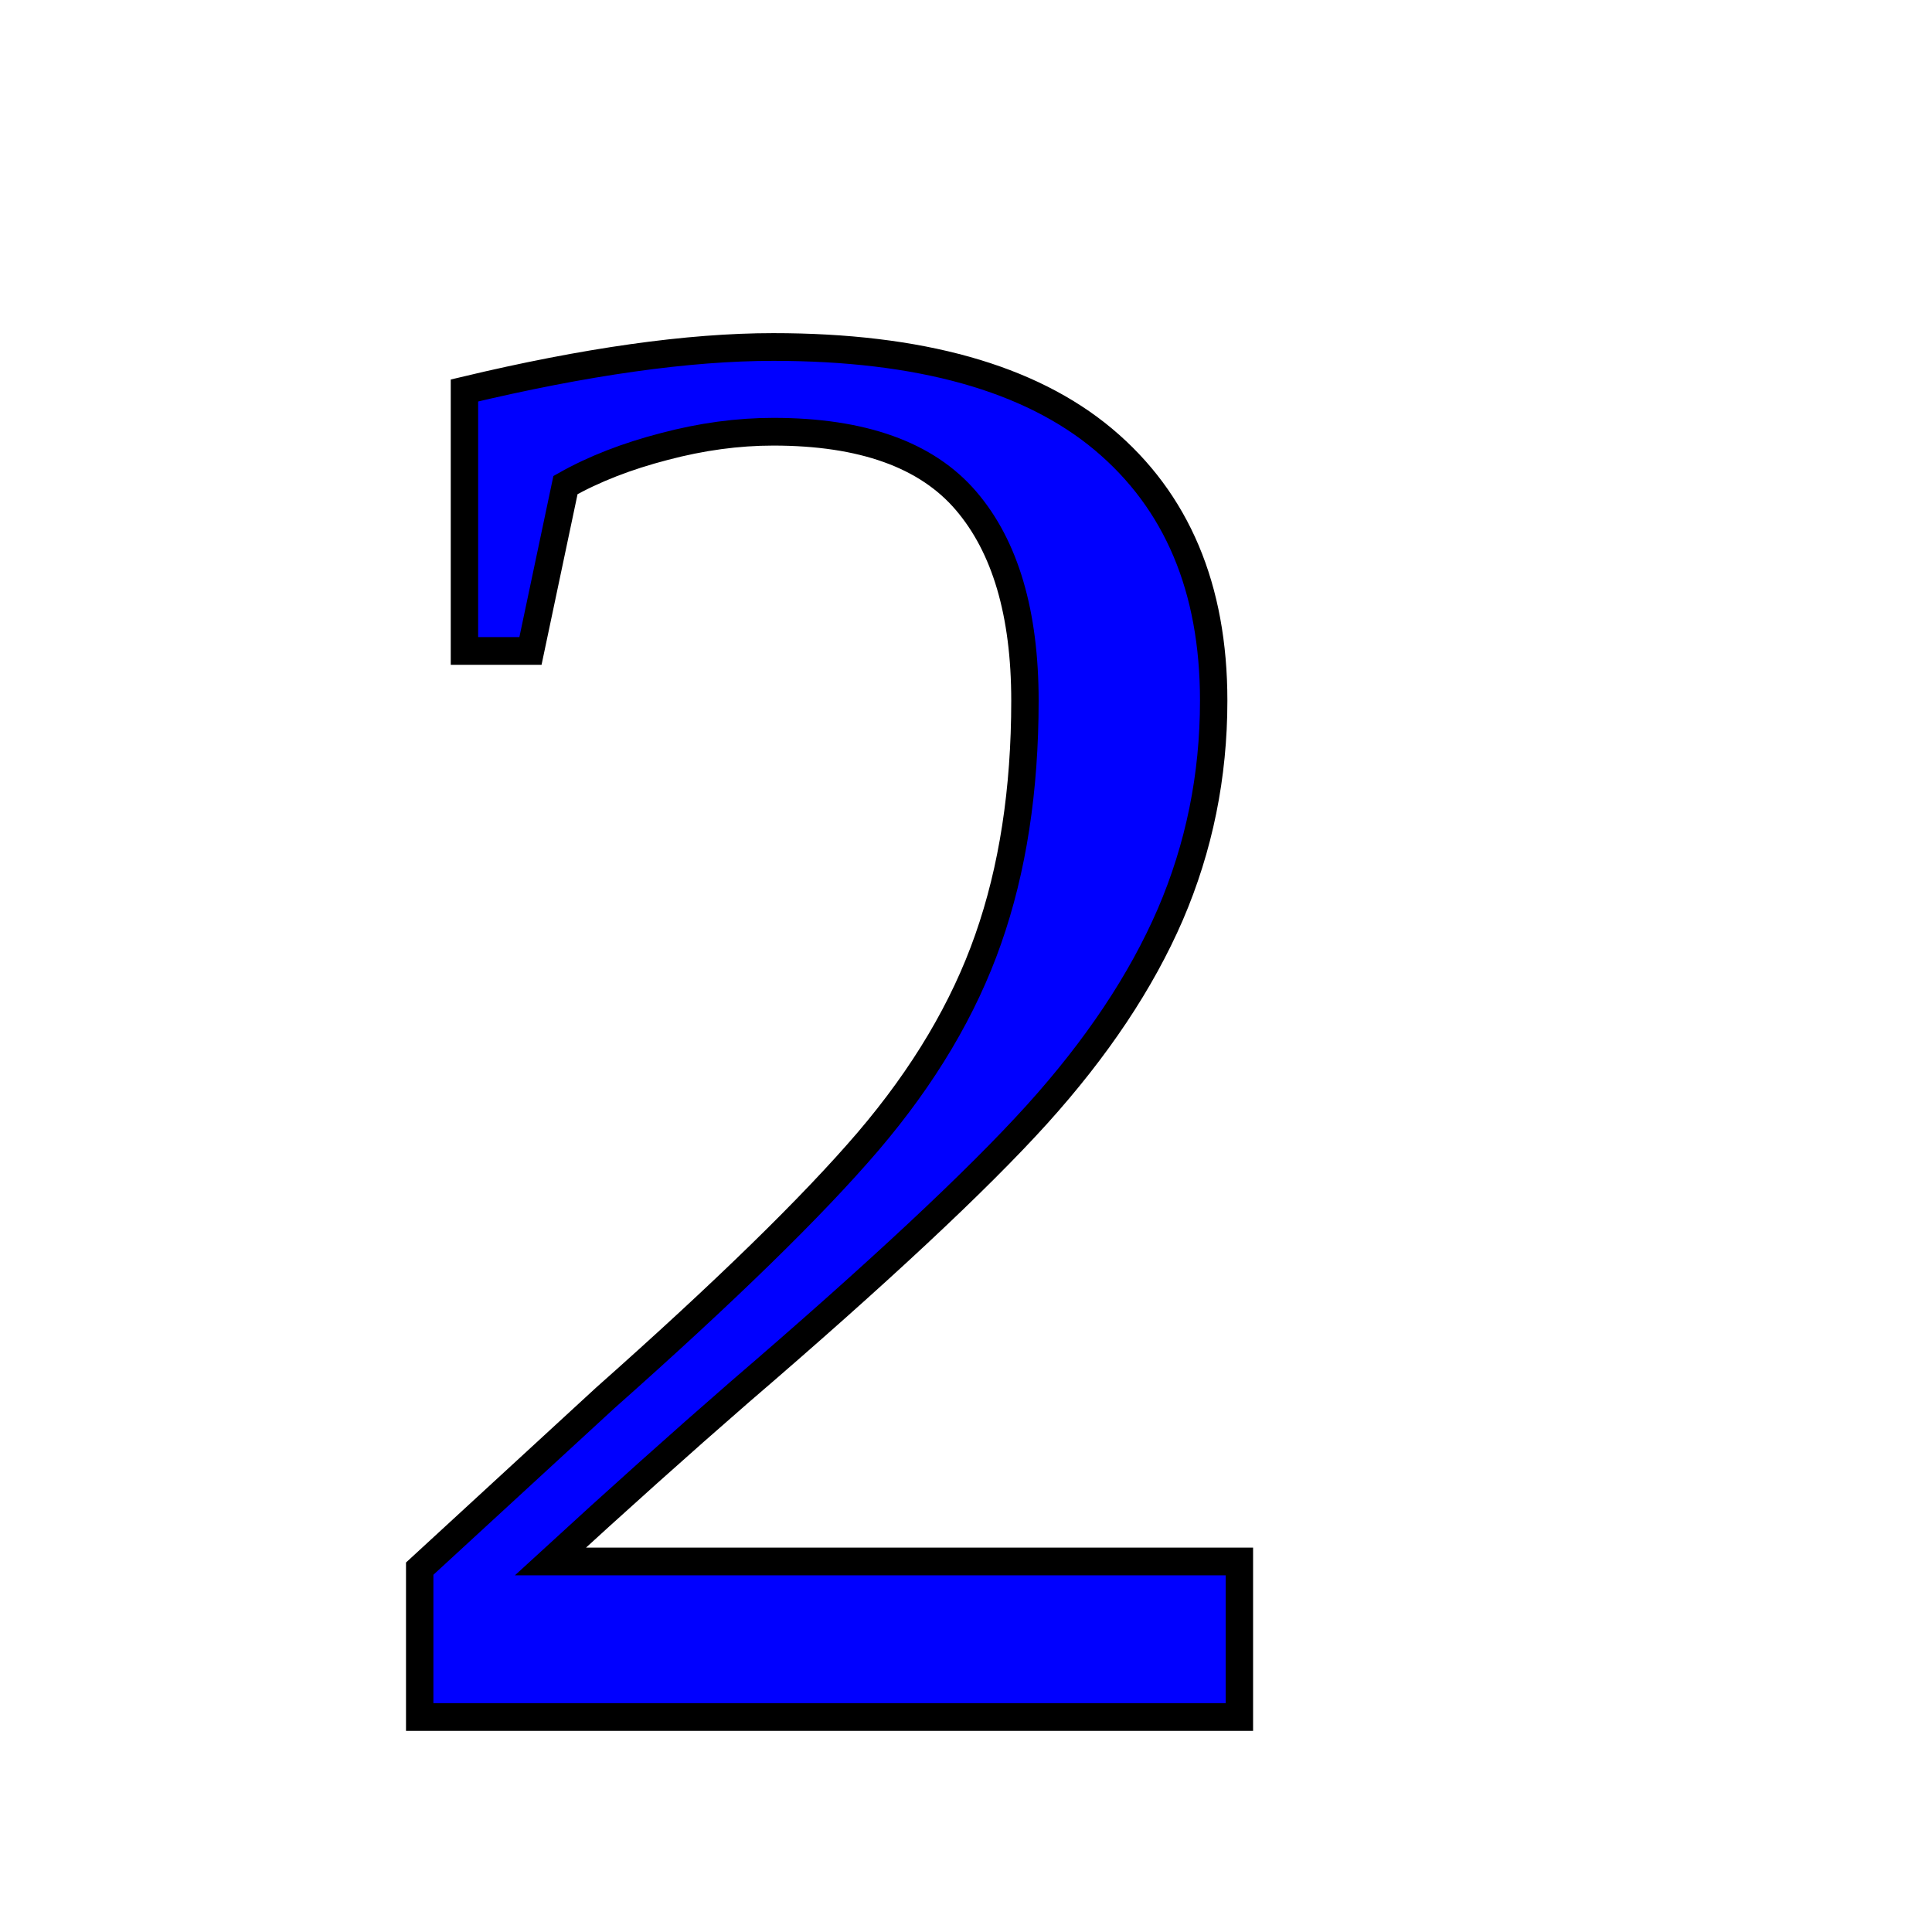
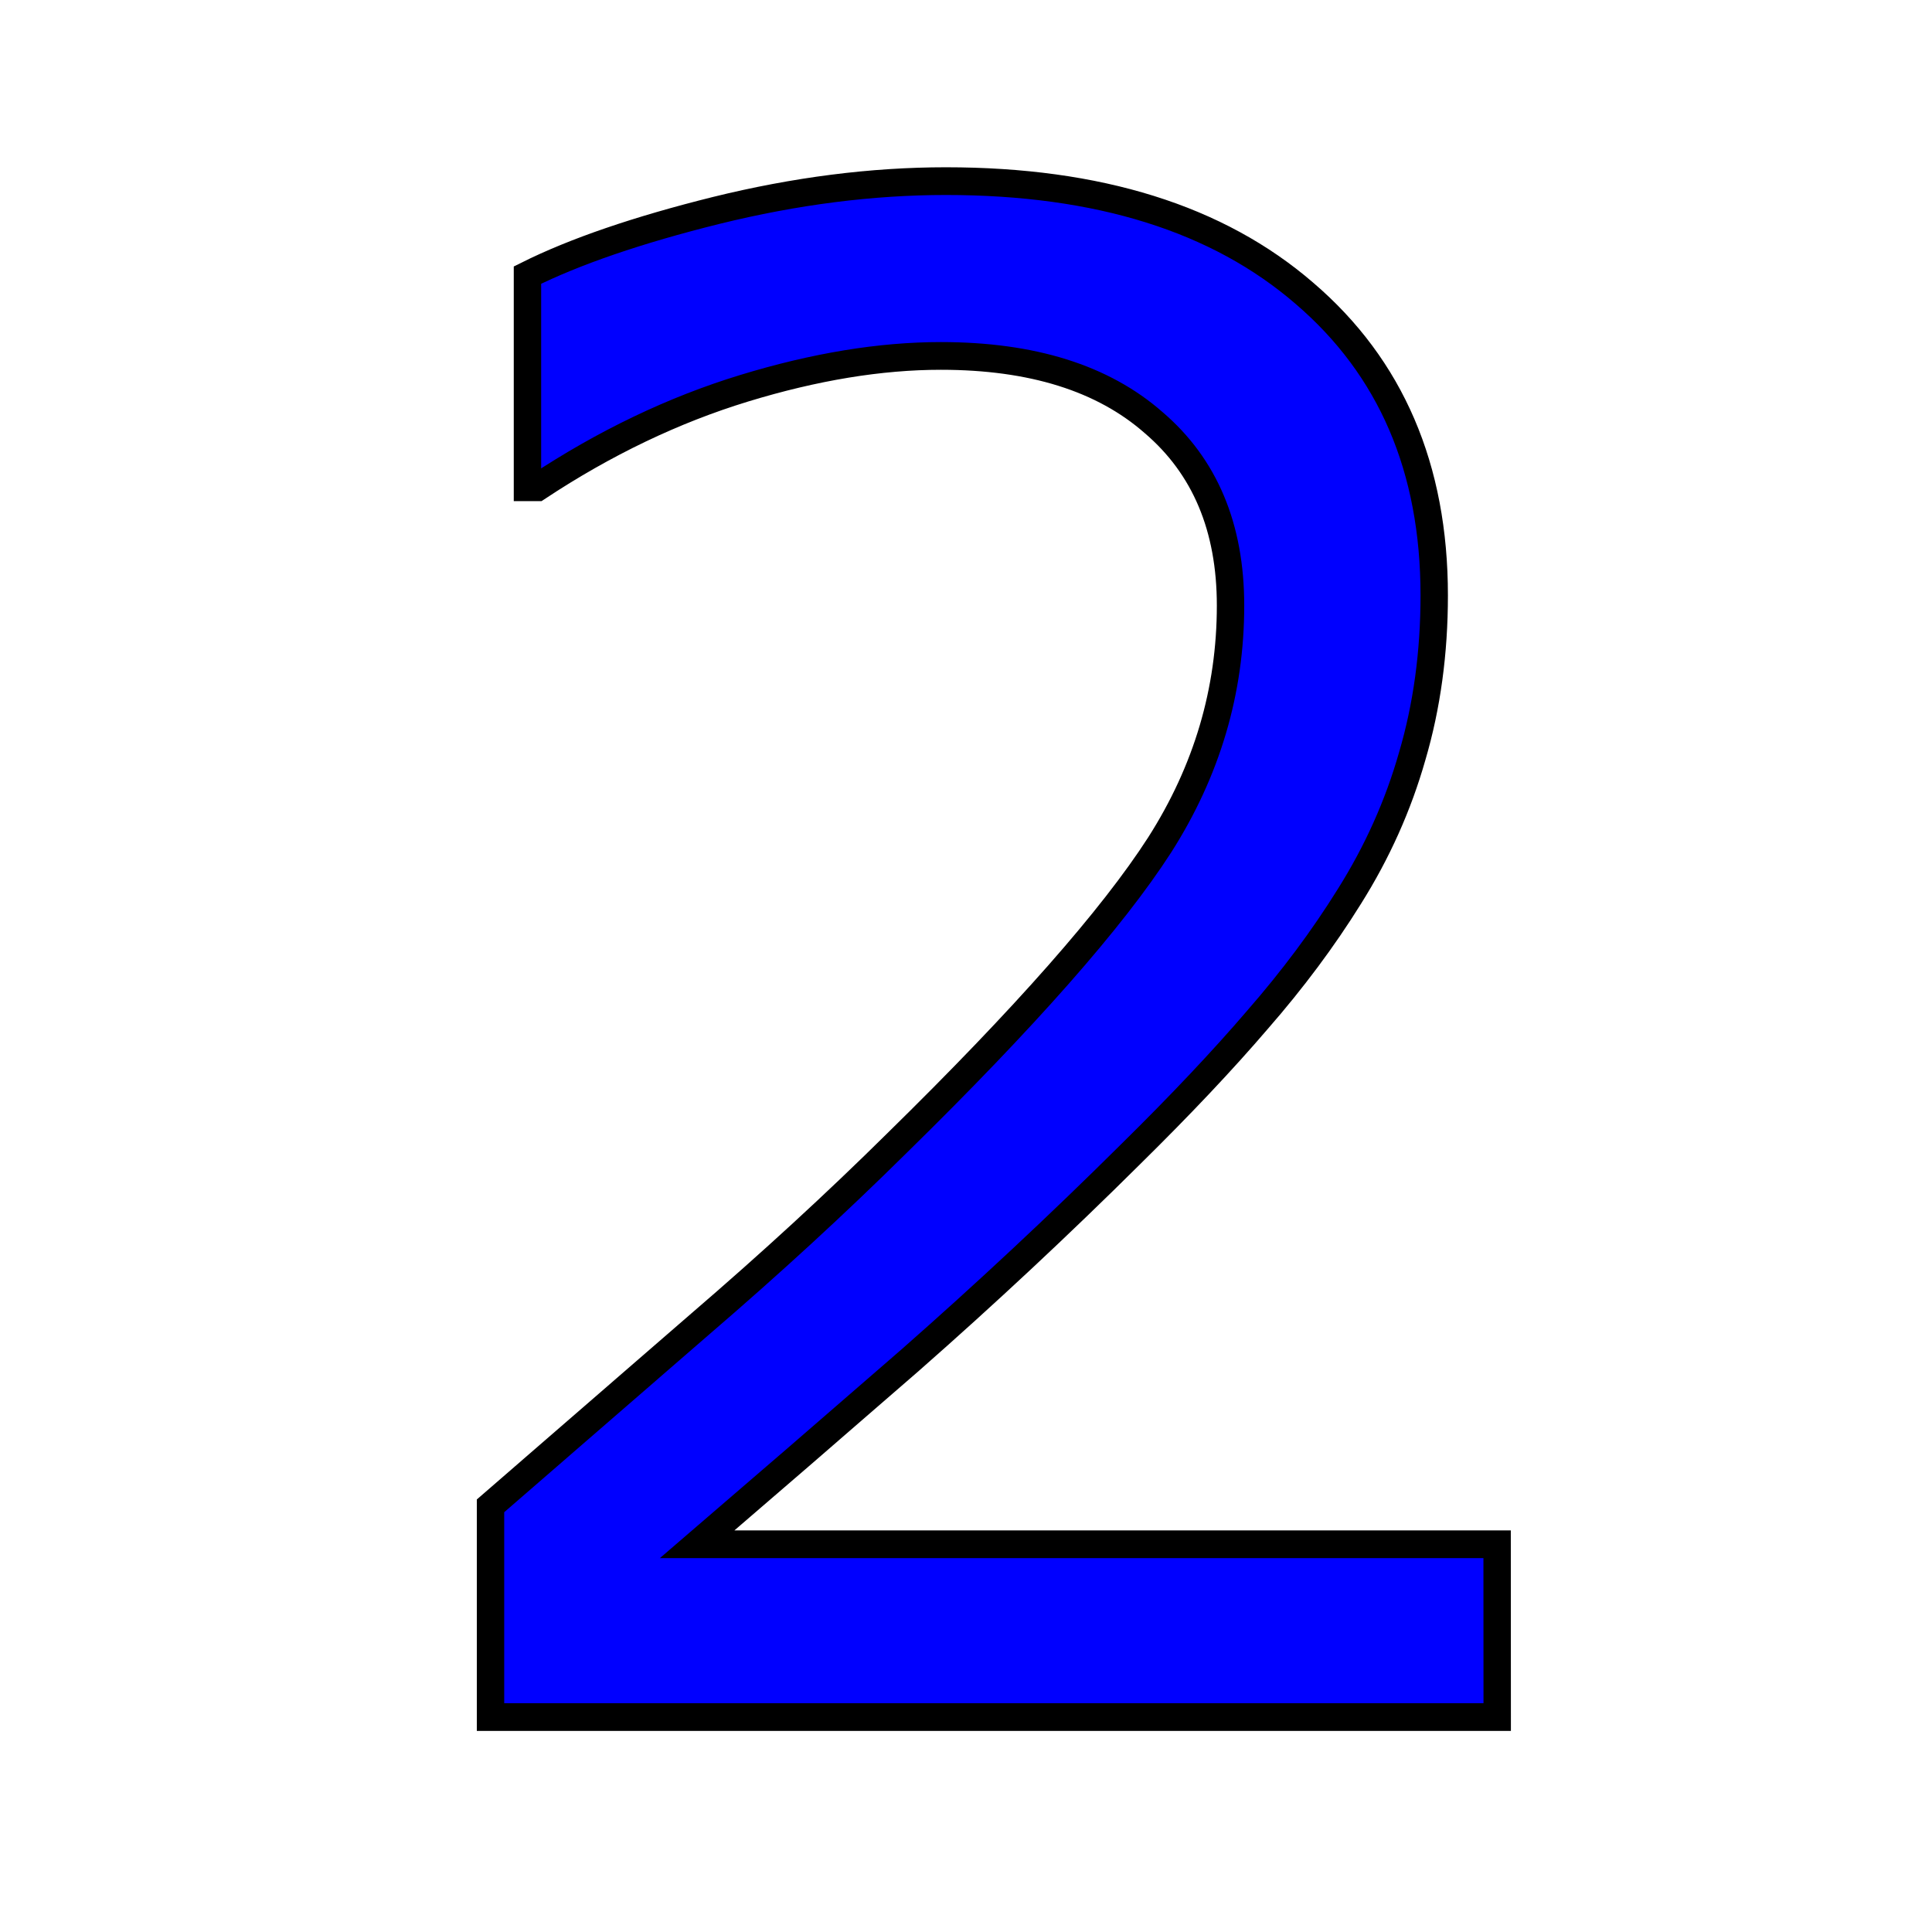
<svg xmlns="http://www.w3.org/2000/svg" width="256" height="256" viewBox="0 0 67.733 67.733" version="1.1" id="svg1">
+   <defs id="defs1" />
  <g id="layer1">
-     <text xml:space="preserve" style="font-size:72.127px;text-align:start;writing-mode:lr-tb;direction:ltr;text-anchor:start;fill:#0000ff;stroke-width:0.966" x="11.628" y="59.844" id="text5" stroke="black" transform="scale(0.9941405,1.005894)">
-       <tspan id="tspan5" style="fill:#0000ff;stroke-width:0.966" x="11.628" y="59.844">2</tspan>
-     </text>
+     <path d="M 52.799,59.844 H 17.298 v -7.361 q 3.698,-3.17 7.396,-6.339 3.733,-3.17 6.938,-6.304 6.762,-6.551 9.262,-10.389 2.501,-3.874 2.501,-8.347 0,-4.085 -2.712,-6.375 -2.677,-2.324 -7.502,-2.324 -3.205,0 -6.938,1.127 -3.733,1.127 -7.29,3.451 H 18.601 V 9.588 q 2.501,-1.233 6.656,-2.254 4.191,-1.021 8.1,-1.021 8.065,0 12.643,3.909 4.578,3.874 4.578,10.53 0,2.994 -0.775,5.6 -0.74,2.571 -2.219,4.895 -1.374,2.184 -3.24,4.297 -1.831,2.113 -4.473,4.684 -3.768,3.698 -7.783,7.185 -4.015,3.451 -7.502,6.41 h 28.21 z" id="text5" style="font-size:72.127px;fill:#0000ff;stroke:#000000;stroke-width:0.966" transform="scale(0.9941405,1.005894)" aria-label="2" />
  </g>
</svg>
